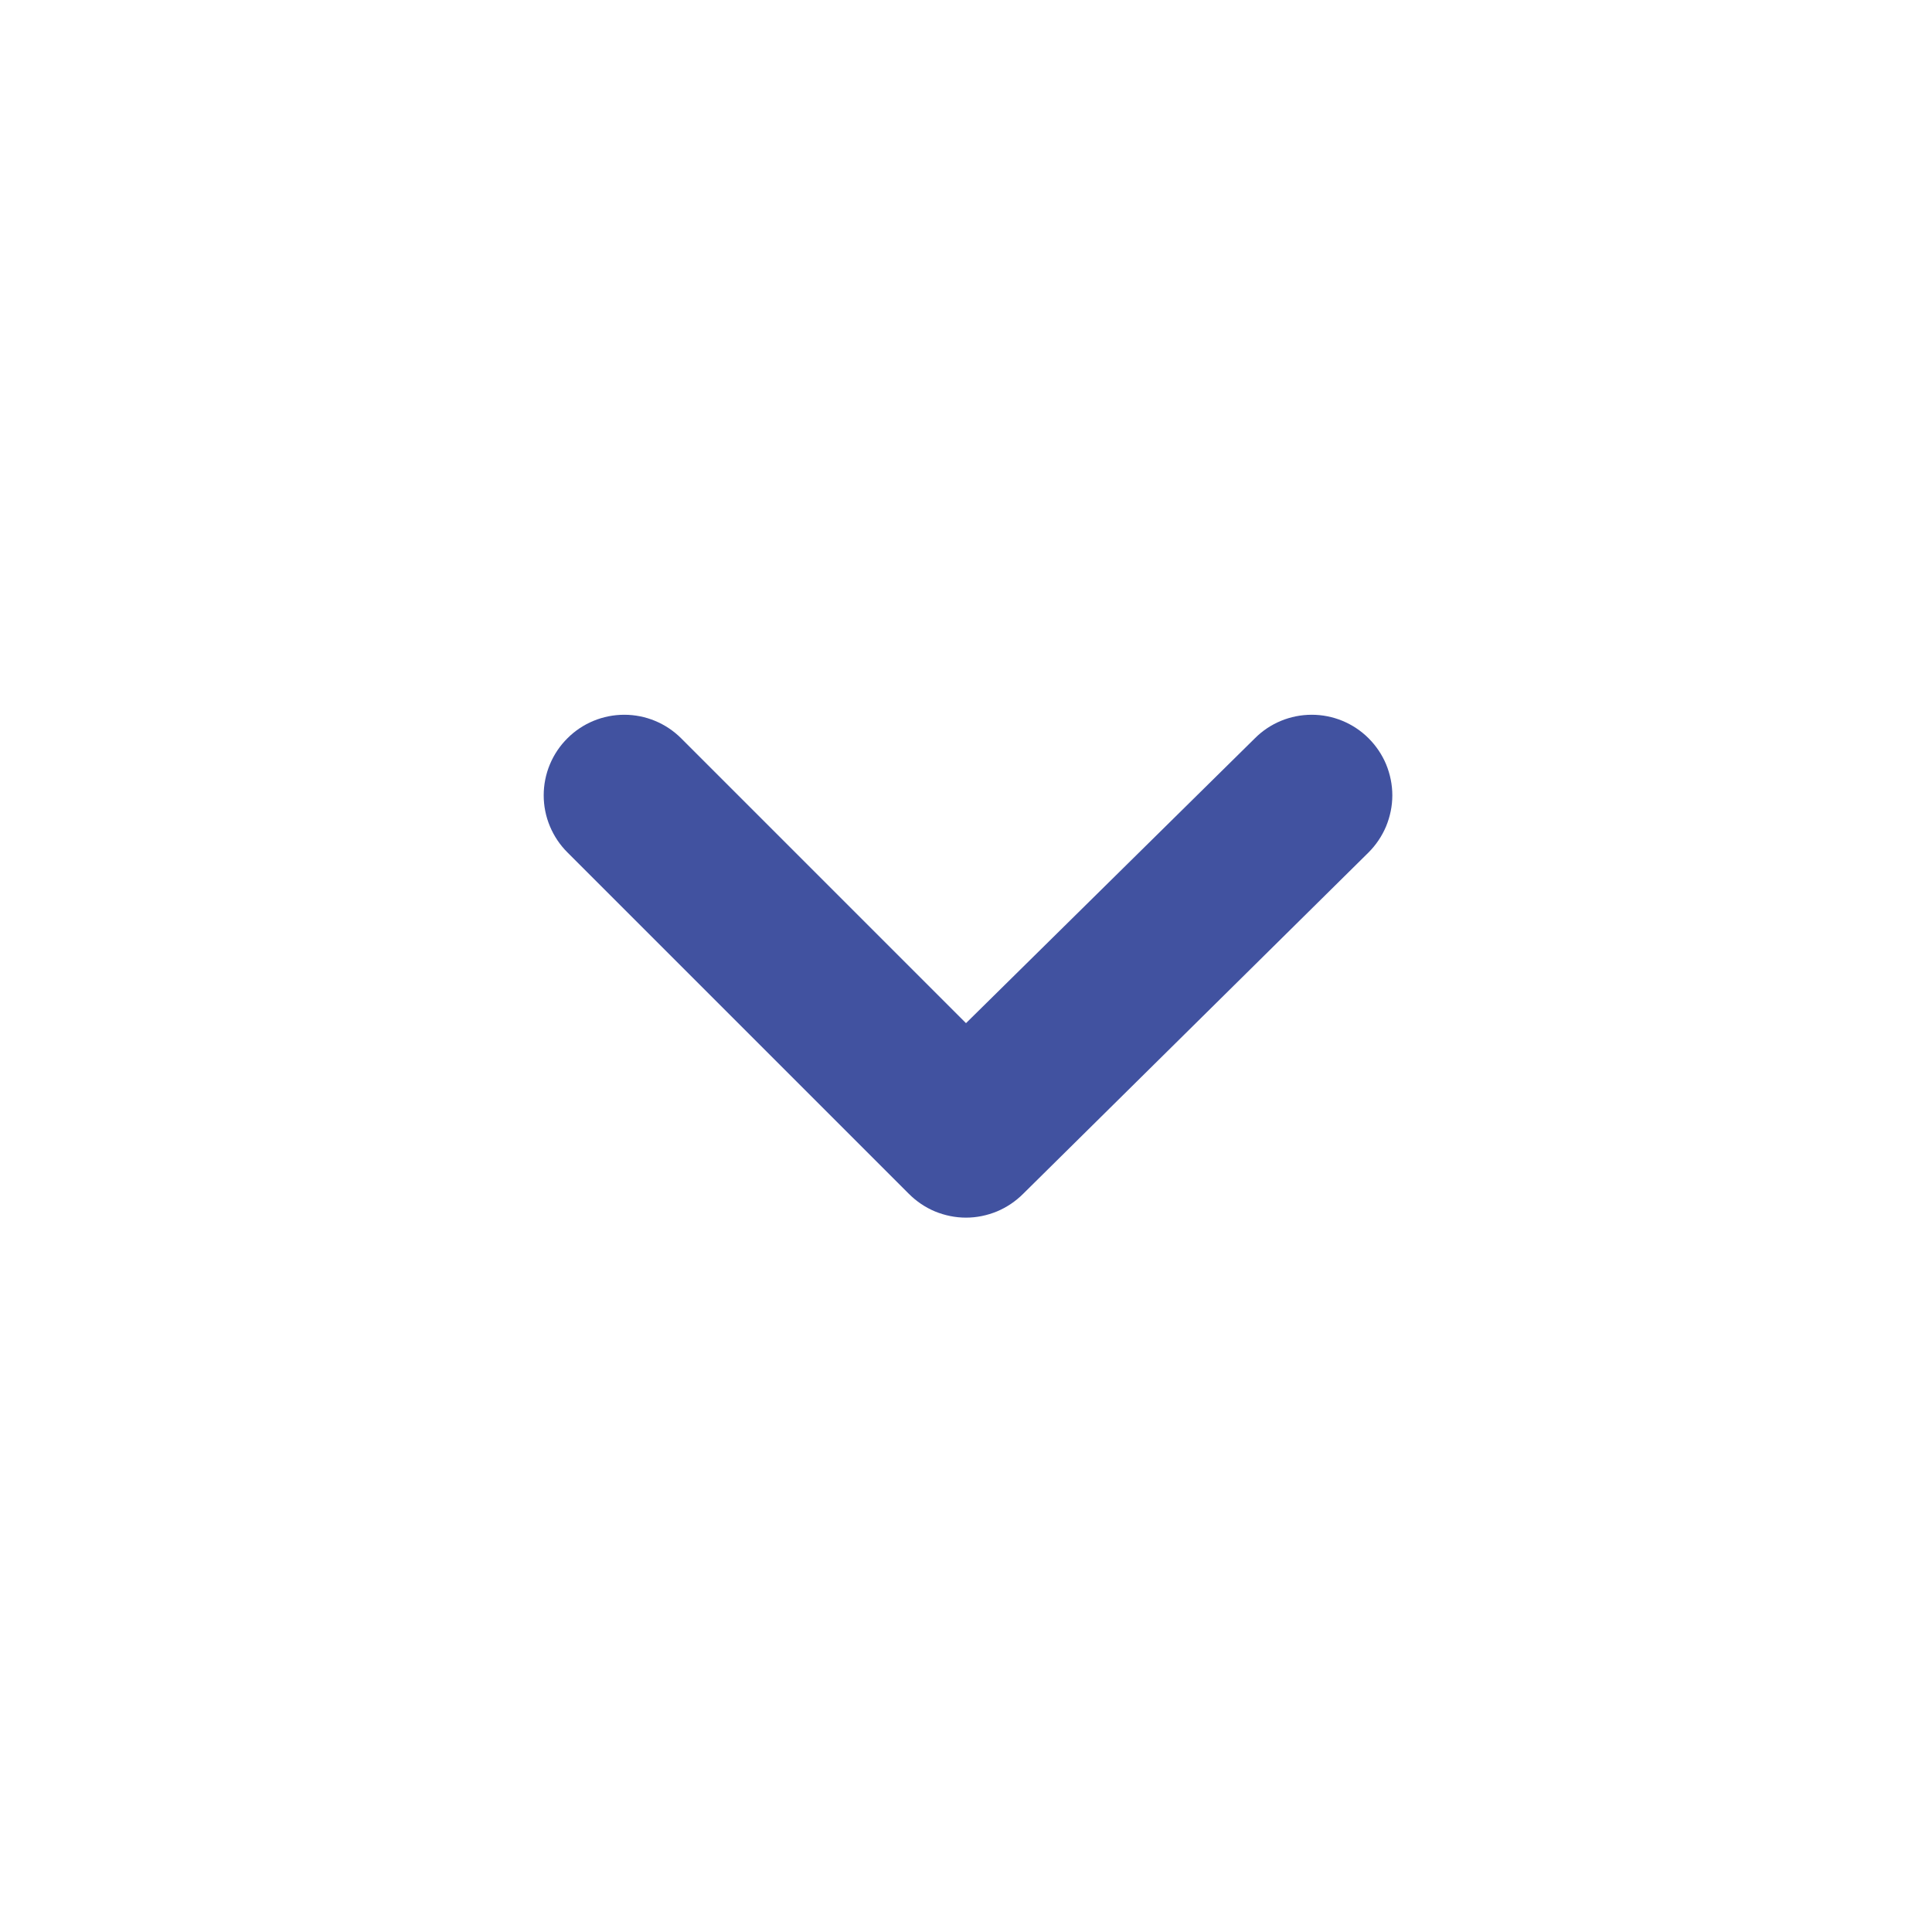
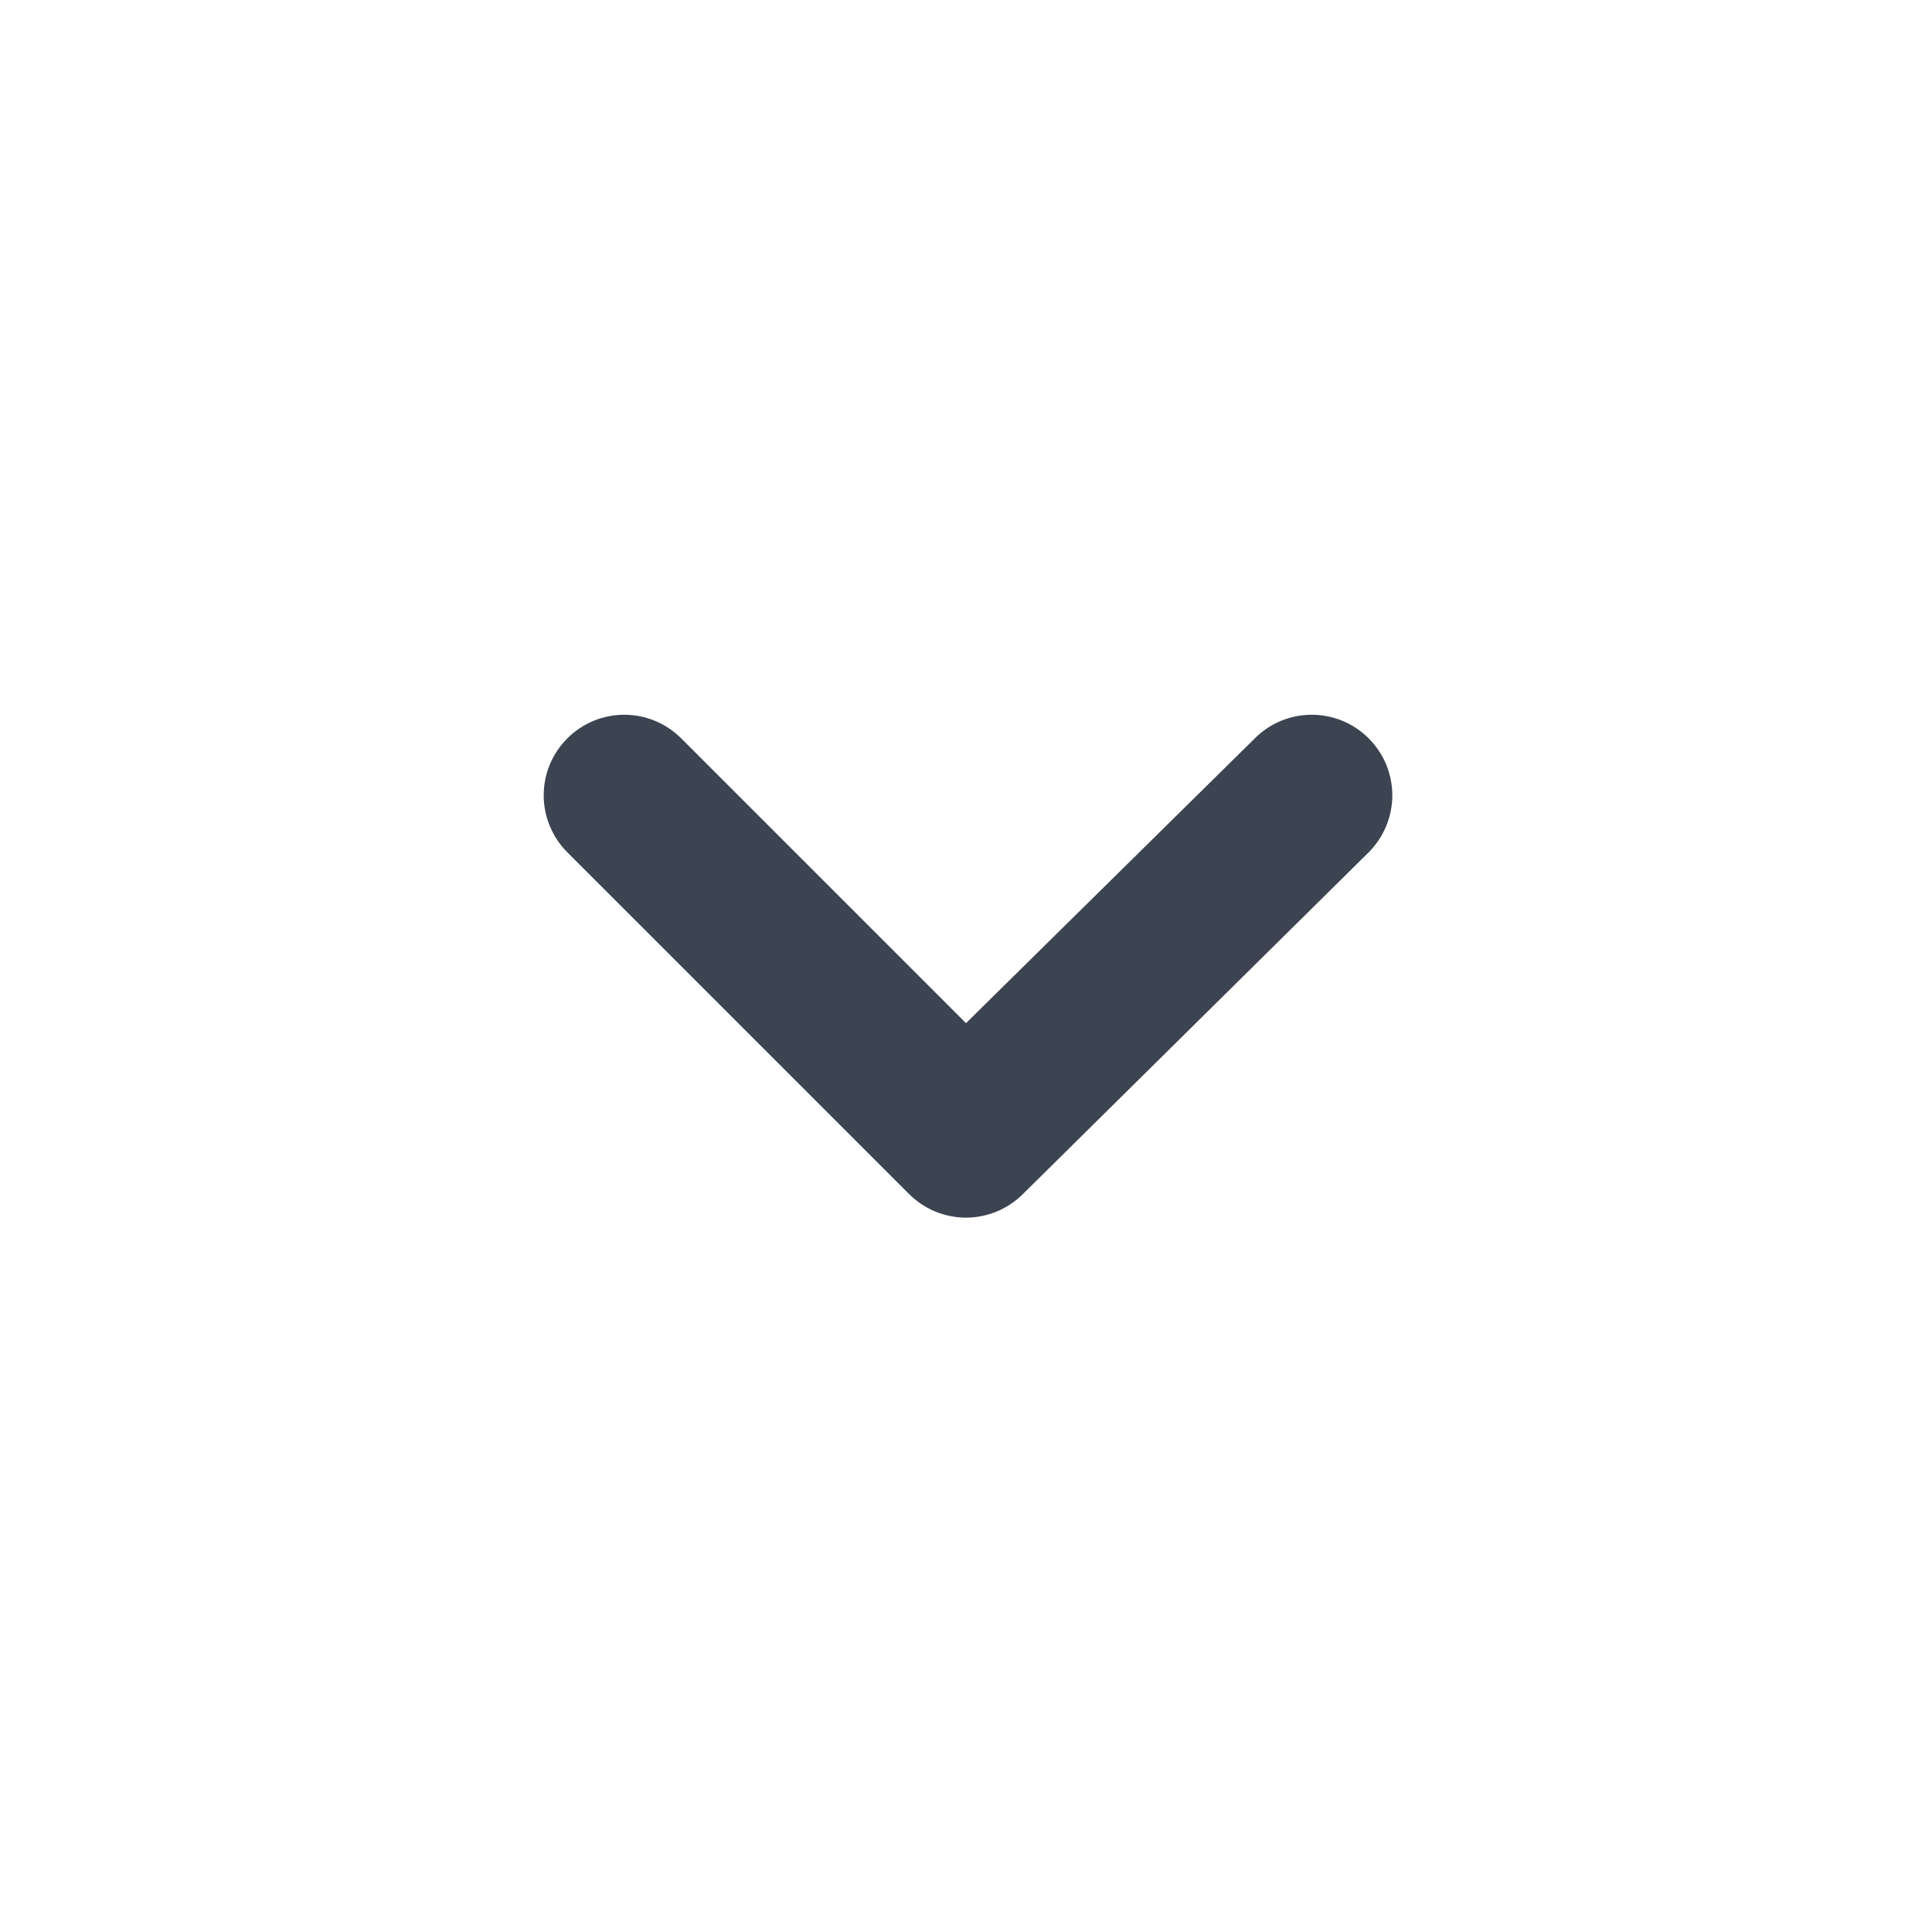
<svg xmlns="http://www.w3.org/2000/svg" width="24" height="24" viewBox="0 0 24 24" fill="none">
  <style>
:root {
-     color: #4152A0;
+     
+     
+     
+     
+     color: #3C4351;
}
</style>
  <path d="M17 9.17C16.812 8.983 16.559 8.879 16.295 8.879C16.03 8.879 15.777 8.983 15.59 9.17L12 12.71L8.46 9.17C8.272 8.983 8.019 8.879 7.755 8.879C7.491 8.879 7.237 8.983 7.05 9.17C6.956 9.263 6.882 9.373 6.831 9.495C6.78 9.617 6.754 9.748 6.754 9.88C6.754 10.012 6.78 10.142 6.831 10.264C6.882 10.386 6.956 10.497 7.05 10.59L11.29 14.83C11.383 14.923 11.493 14.998 11.615 15.049C11.737 15.099 11.868 15.126 12 15.126C12.132 15.126 12.262 15.099 12.384 15.049C12.506 14.998 12.617 14.923 12.71 14.83L17 10.59C17.093 10.497 17.168 10.386 17.219 10.264C17.269 10.142 17.296 10.012 17.296 9.88C17.296 9.748 17.269 9.617 17.219 9.495C17.168 9.373 17.093 9.263 17 9.17Z" fill="currentColor" />
</svg>
